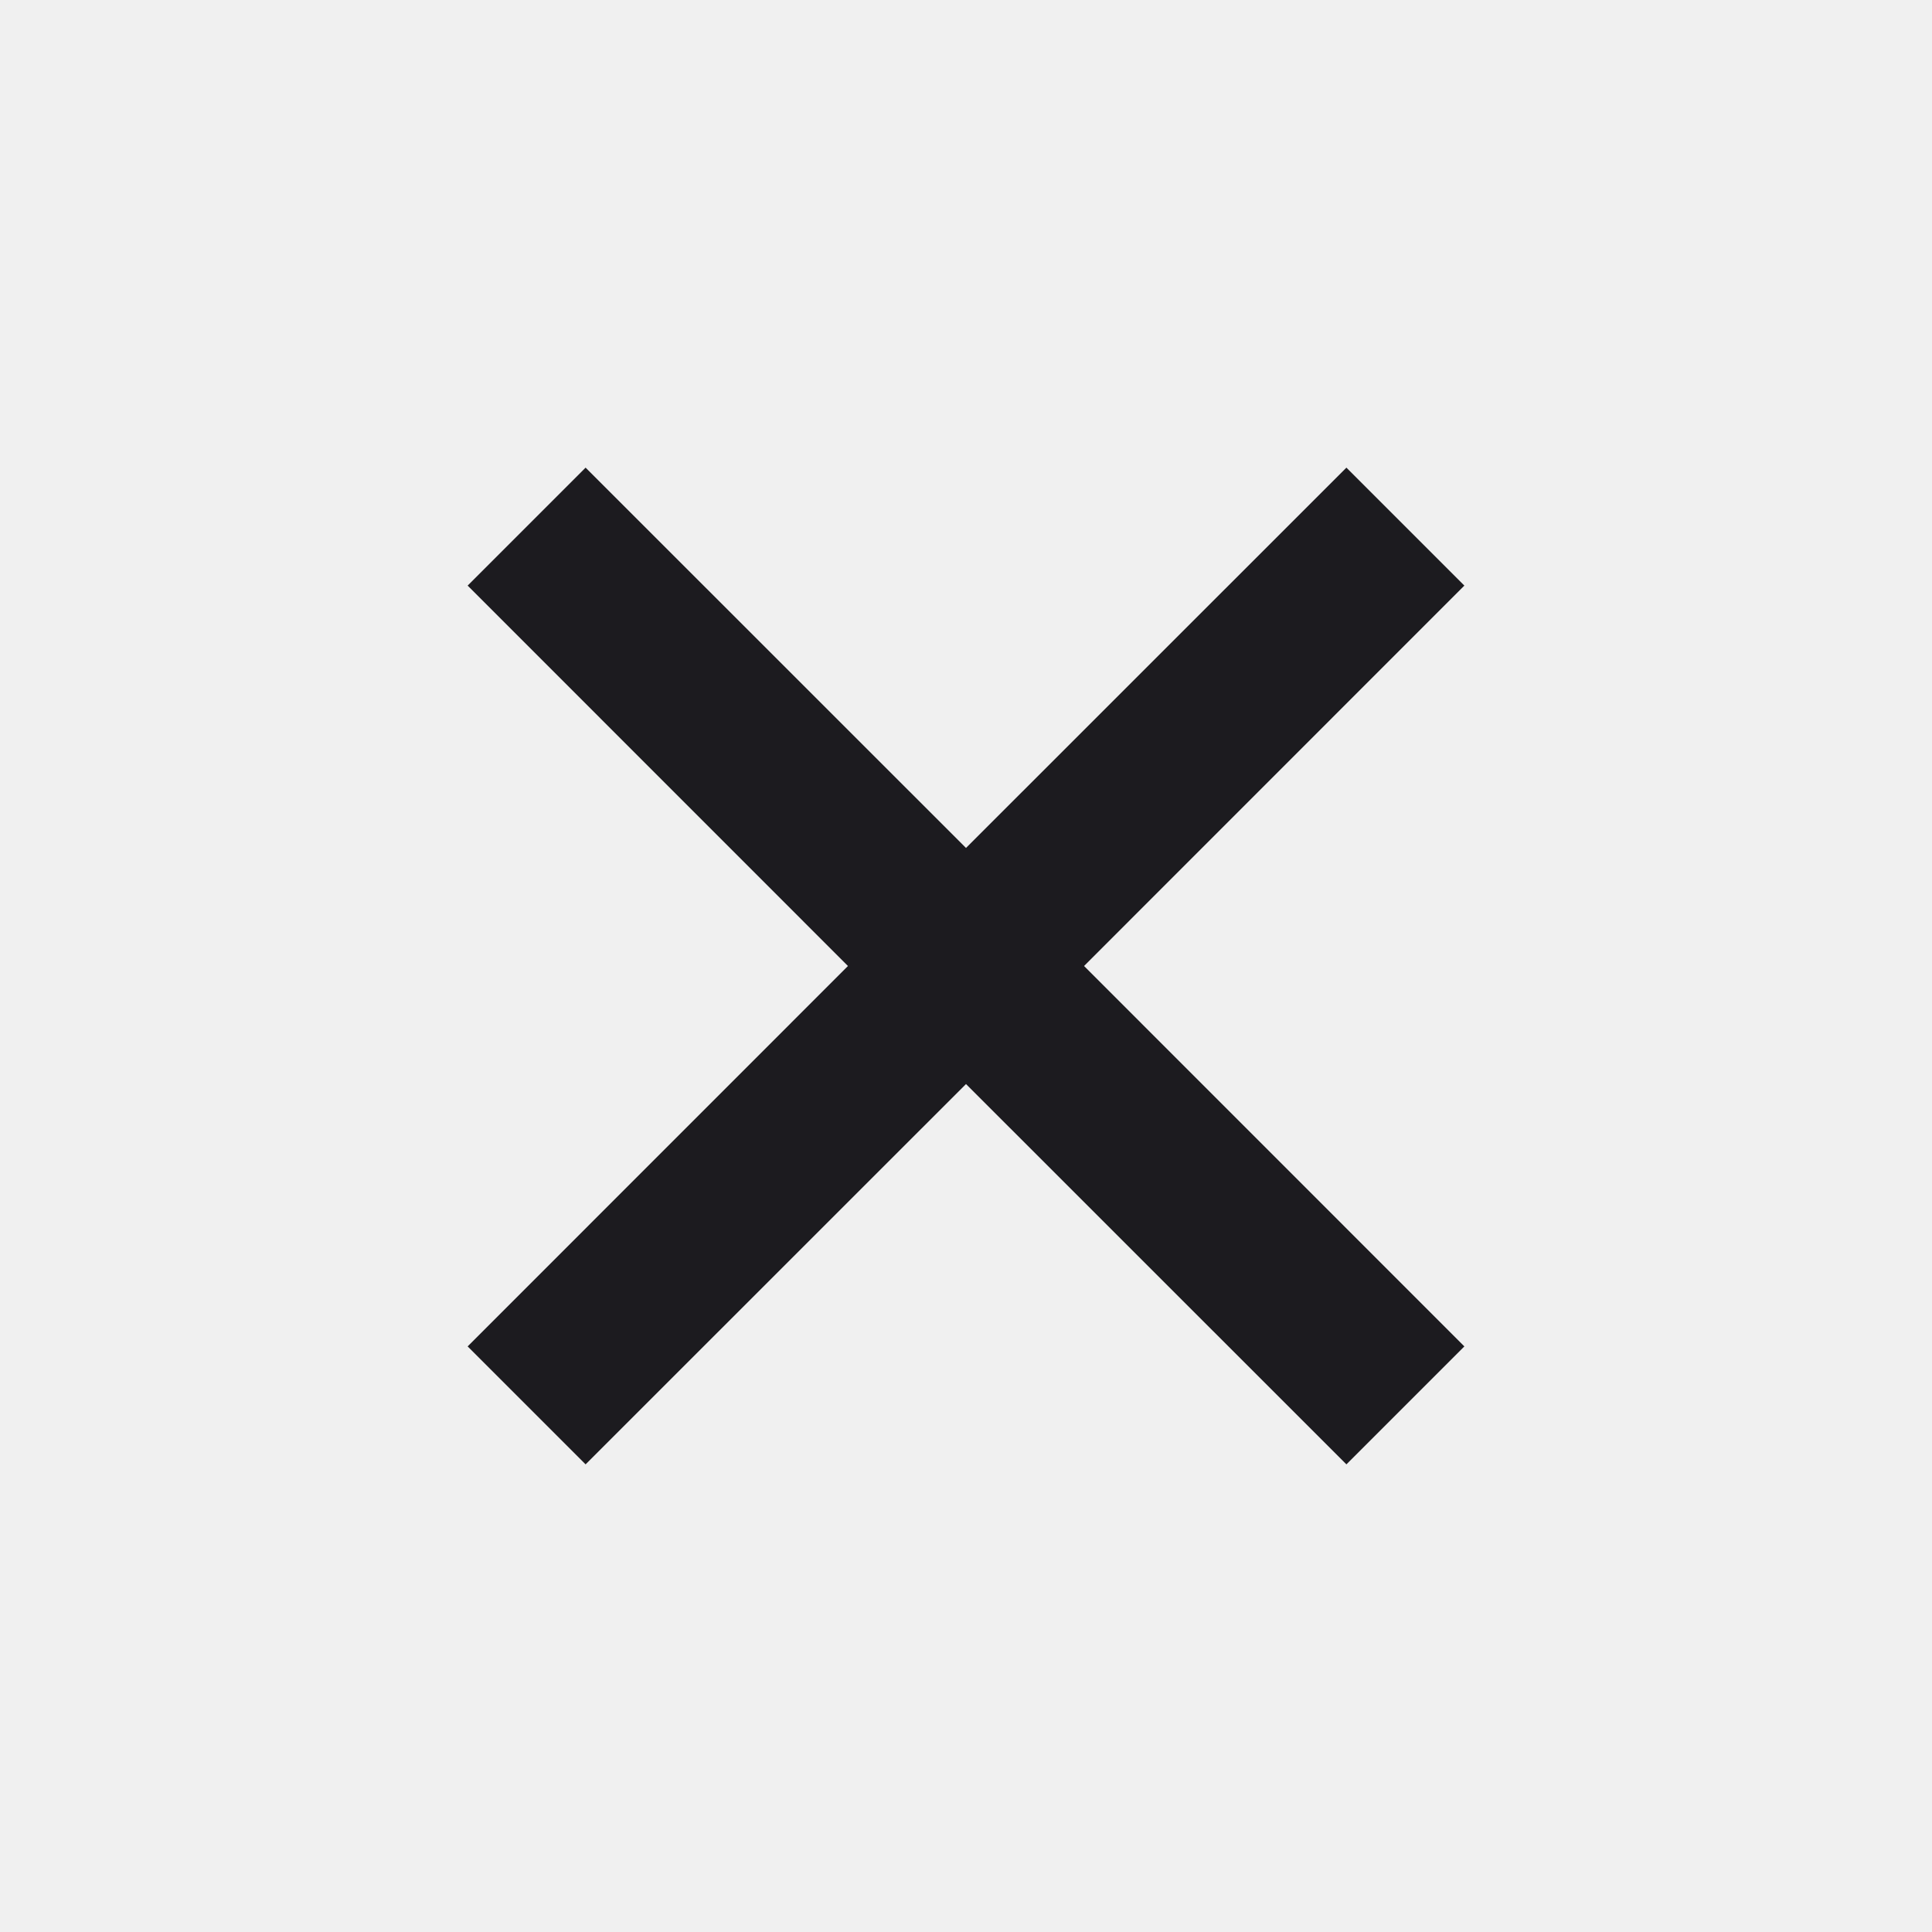
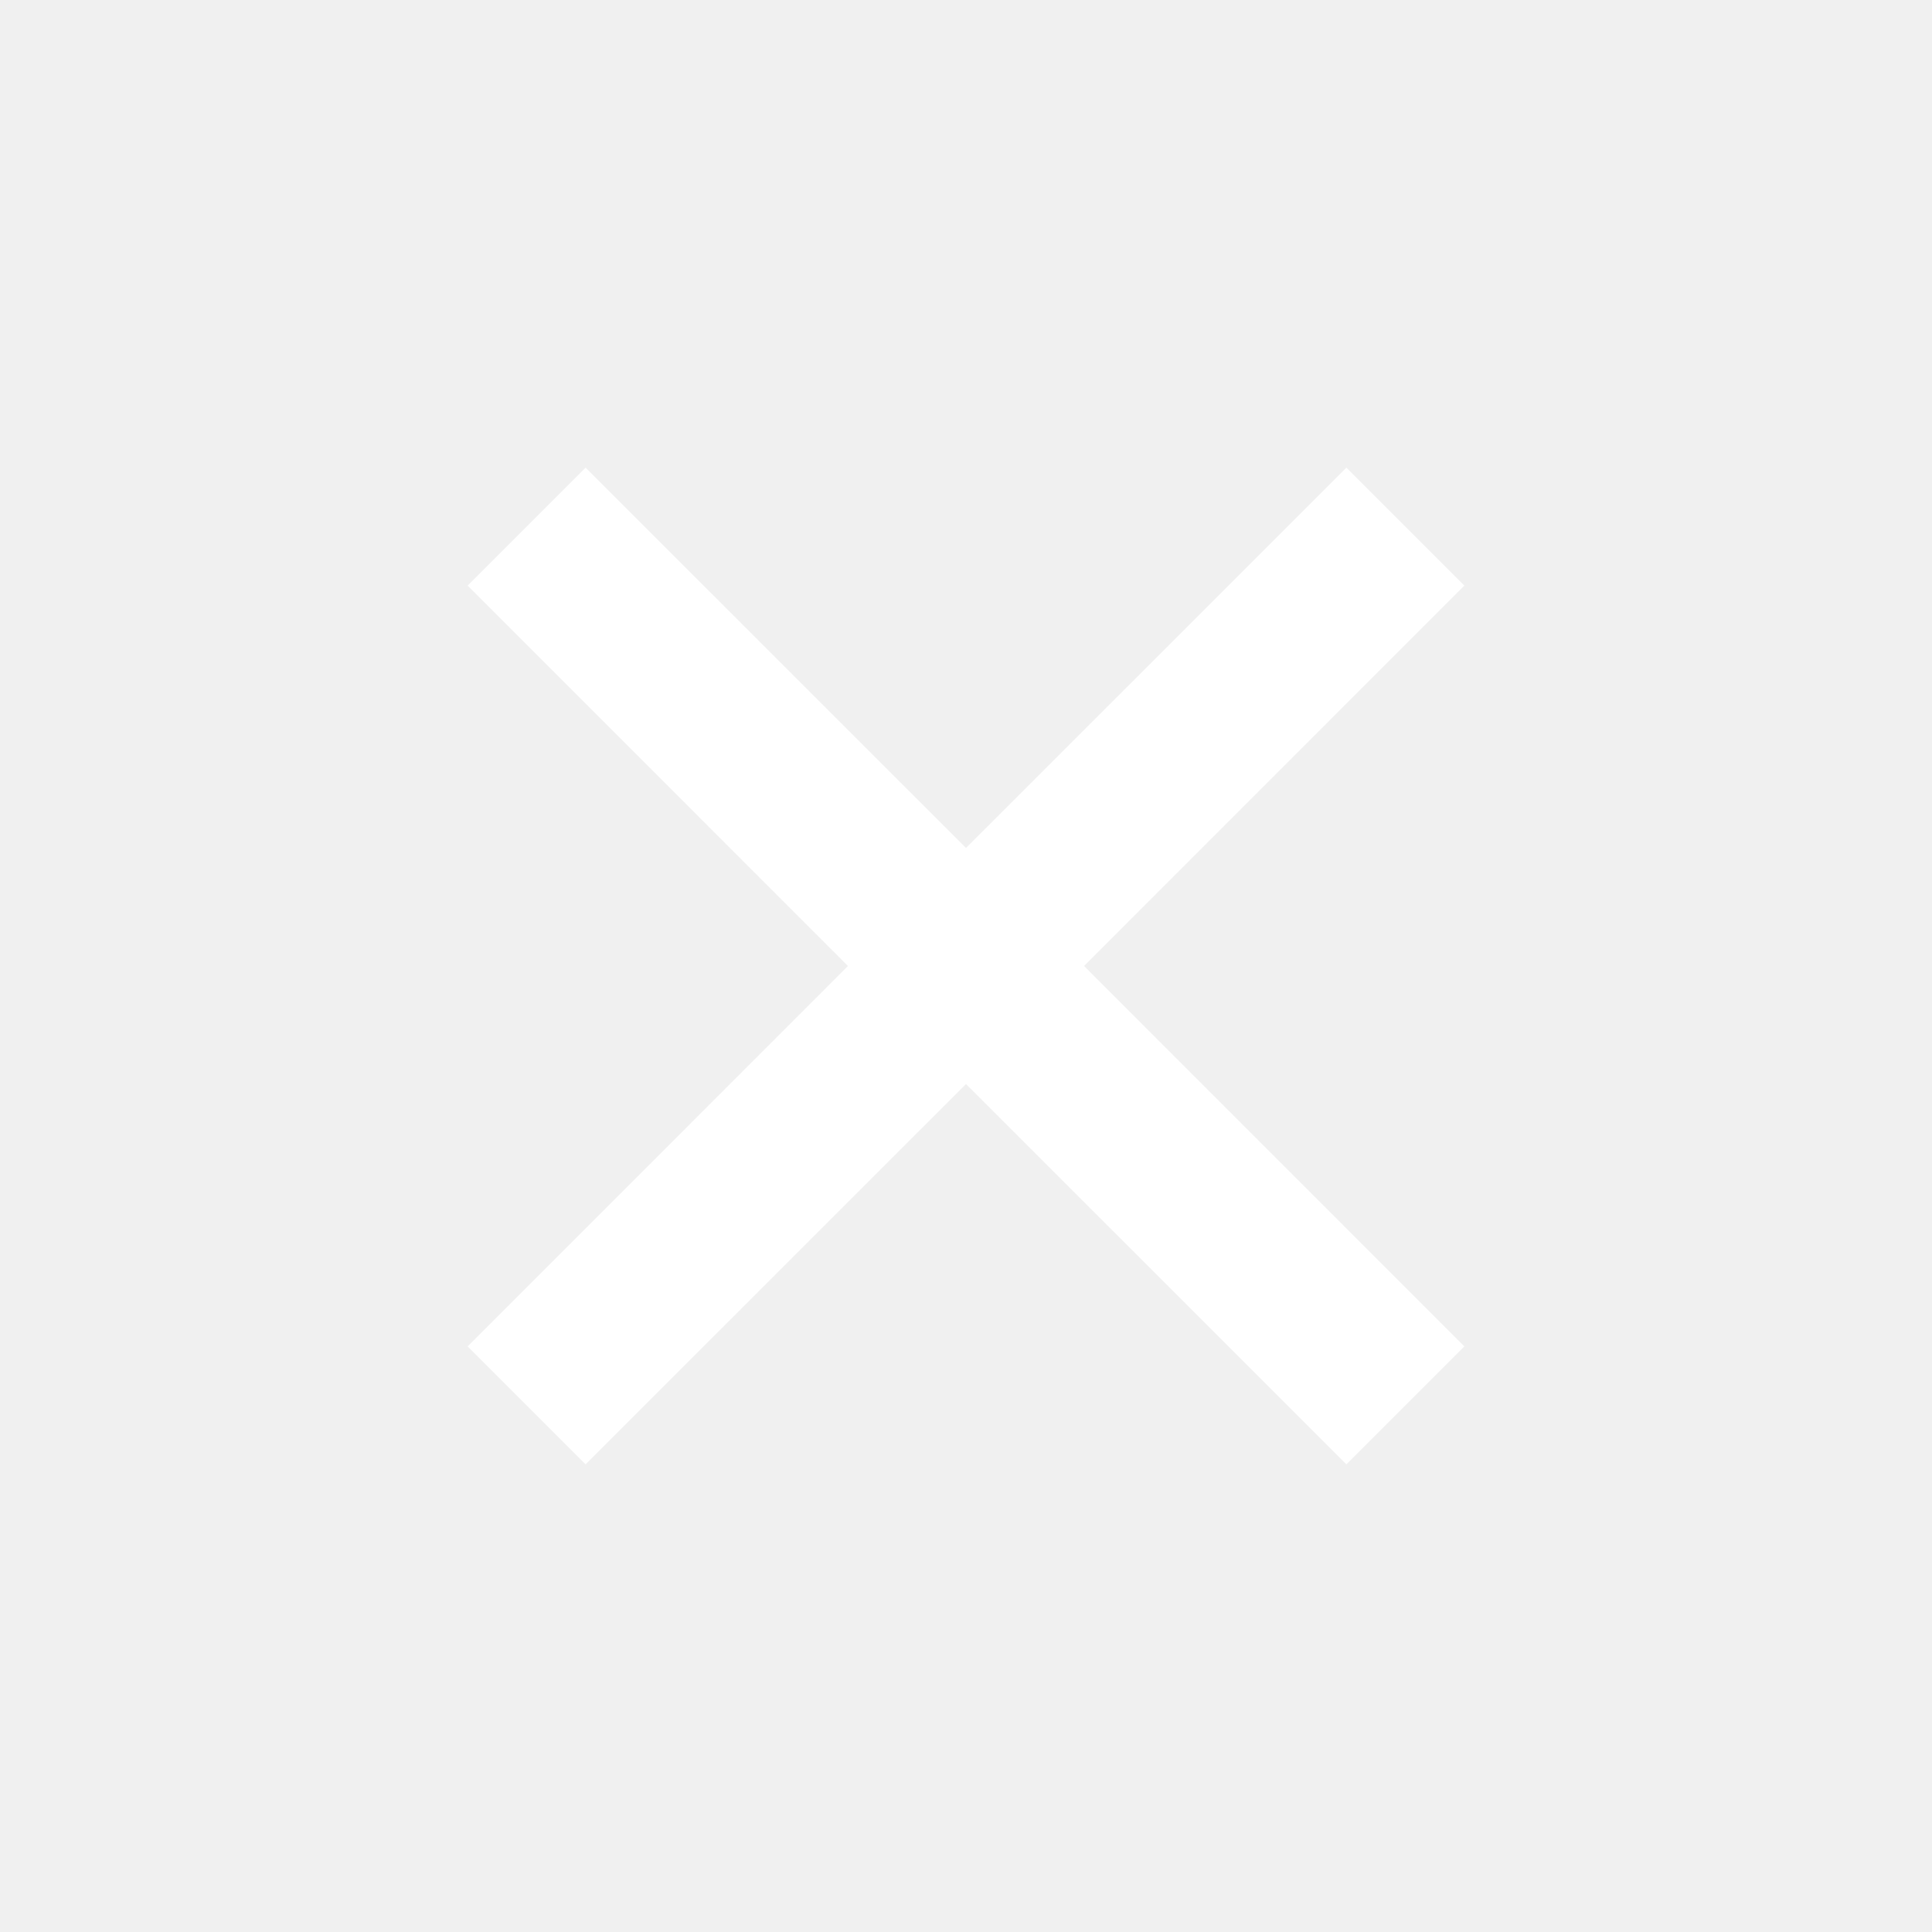
<svg xmlns="http://www.w3.org/2000/svg" preserveAspectRatio="none" overflow="visible" style="display: block;" width="20" height="20" viewBox="0 0 20 20" fill="none">
  <g id="close">
-     <mask id="mask0_0_500" style="mask-type:alpha" maskUnits="userSpaceOnUse" x="0" y="0" width="20" height="20">
+     <mask id="mask0_0_473" style="mask-type:alpha" maskUnits="userSpaceOnUse" x="0" y="0" width="20" height="20">
      <rect id="Bounding box" width="20" height="20" fill="#D9D9D9" />
    </mask>
-     <g mask="url(#mask0_0_500)">
-       <path id="close_2" d="M6.062 15.159L4.841 13.938L8.778 10L4.841 6.062L6.062 4.841L10 8.778L13.938 4.841L15.159 6.062L11.222 10L15.159 13.938L13.938 15.159L10 11.222L6.062 15.159Z" fill="#1C1B1F" />
+     <g mask="url(#mask0_0_473)">
+       <path id="close_2" d="M6.062 15.159L4.841 13.938L8.778 10L4.841 6.062L6.062 4.841L10 8.778L13.938 4.841L15.159 6.062L11.222 10L15.159 13.938L13.938 15.159L10 11.222L6.062 15.159Z" fill="white" />
    </g>
  </g>
</svg>
